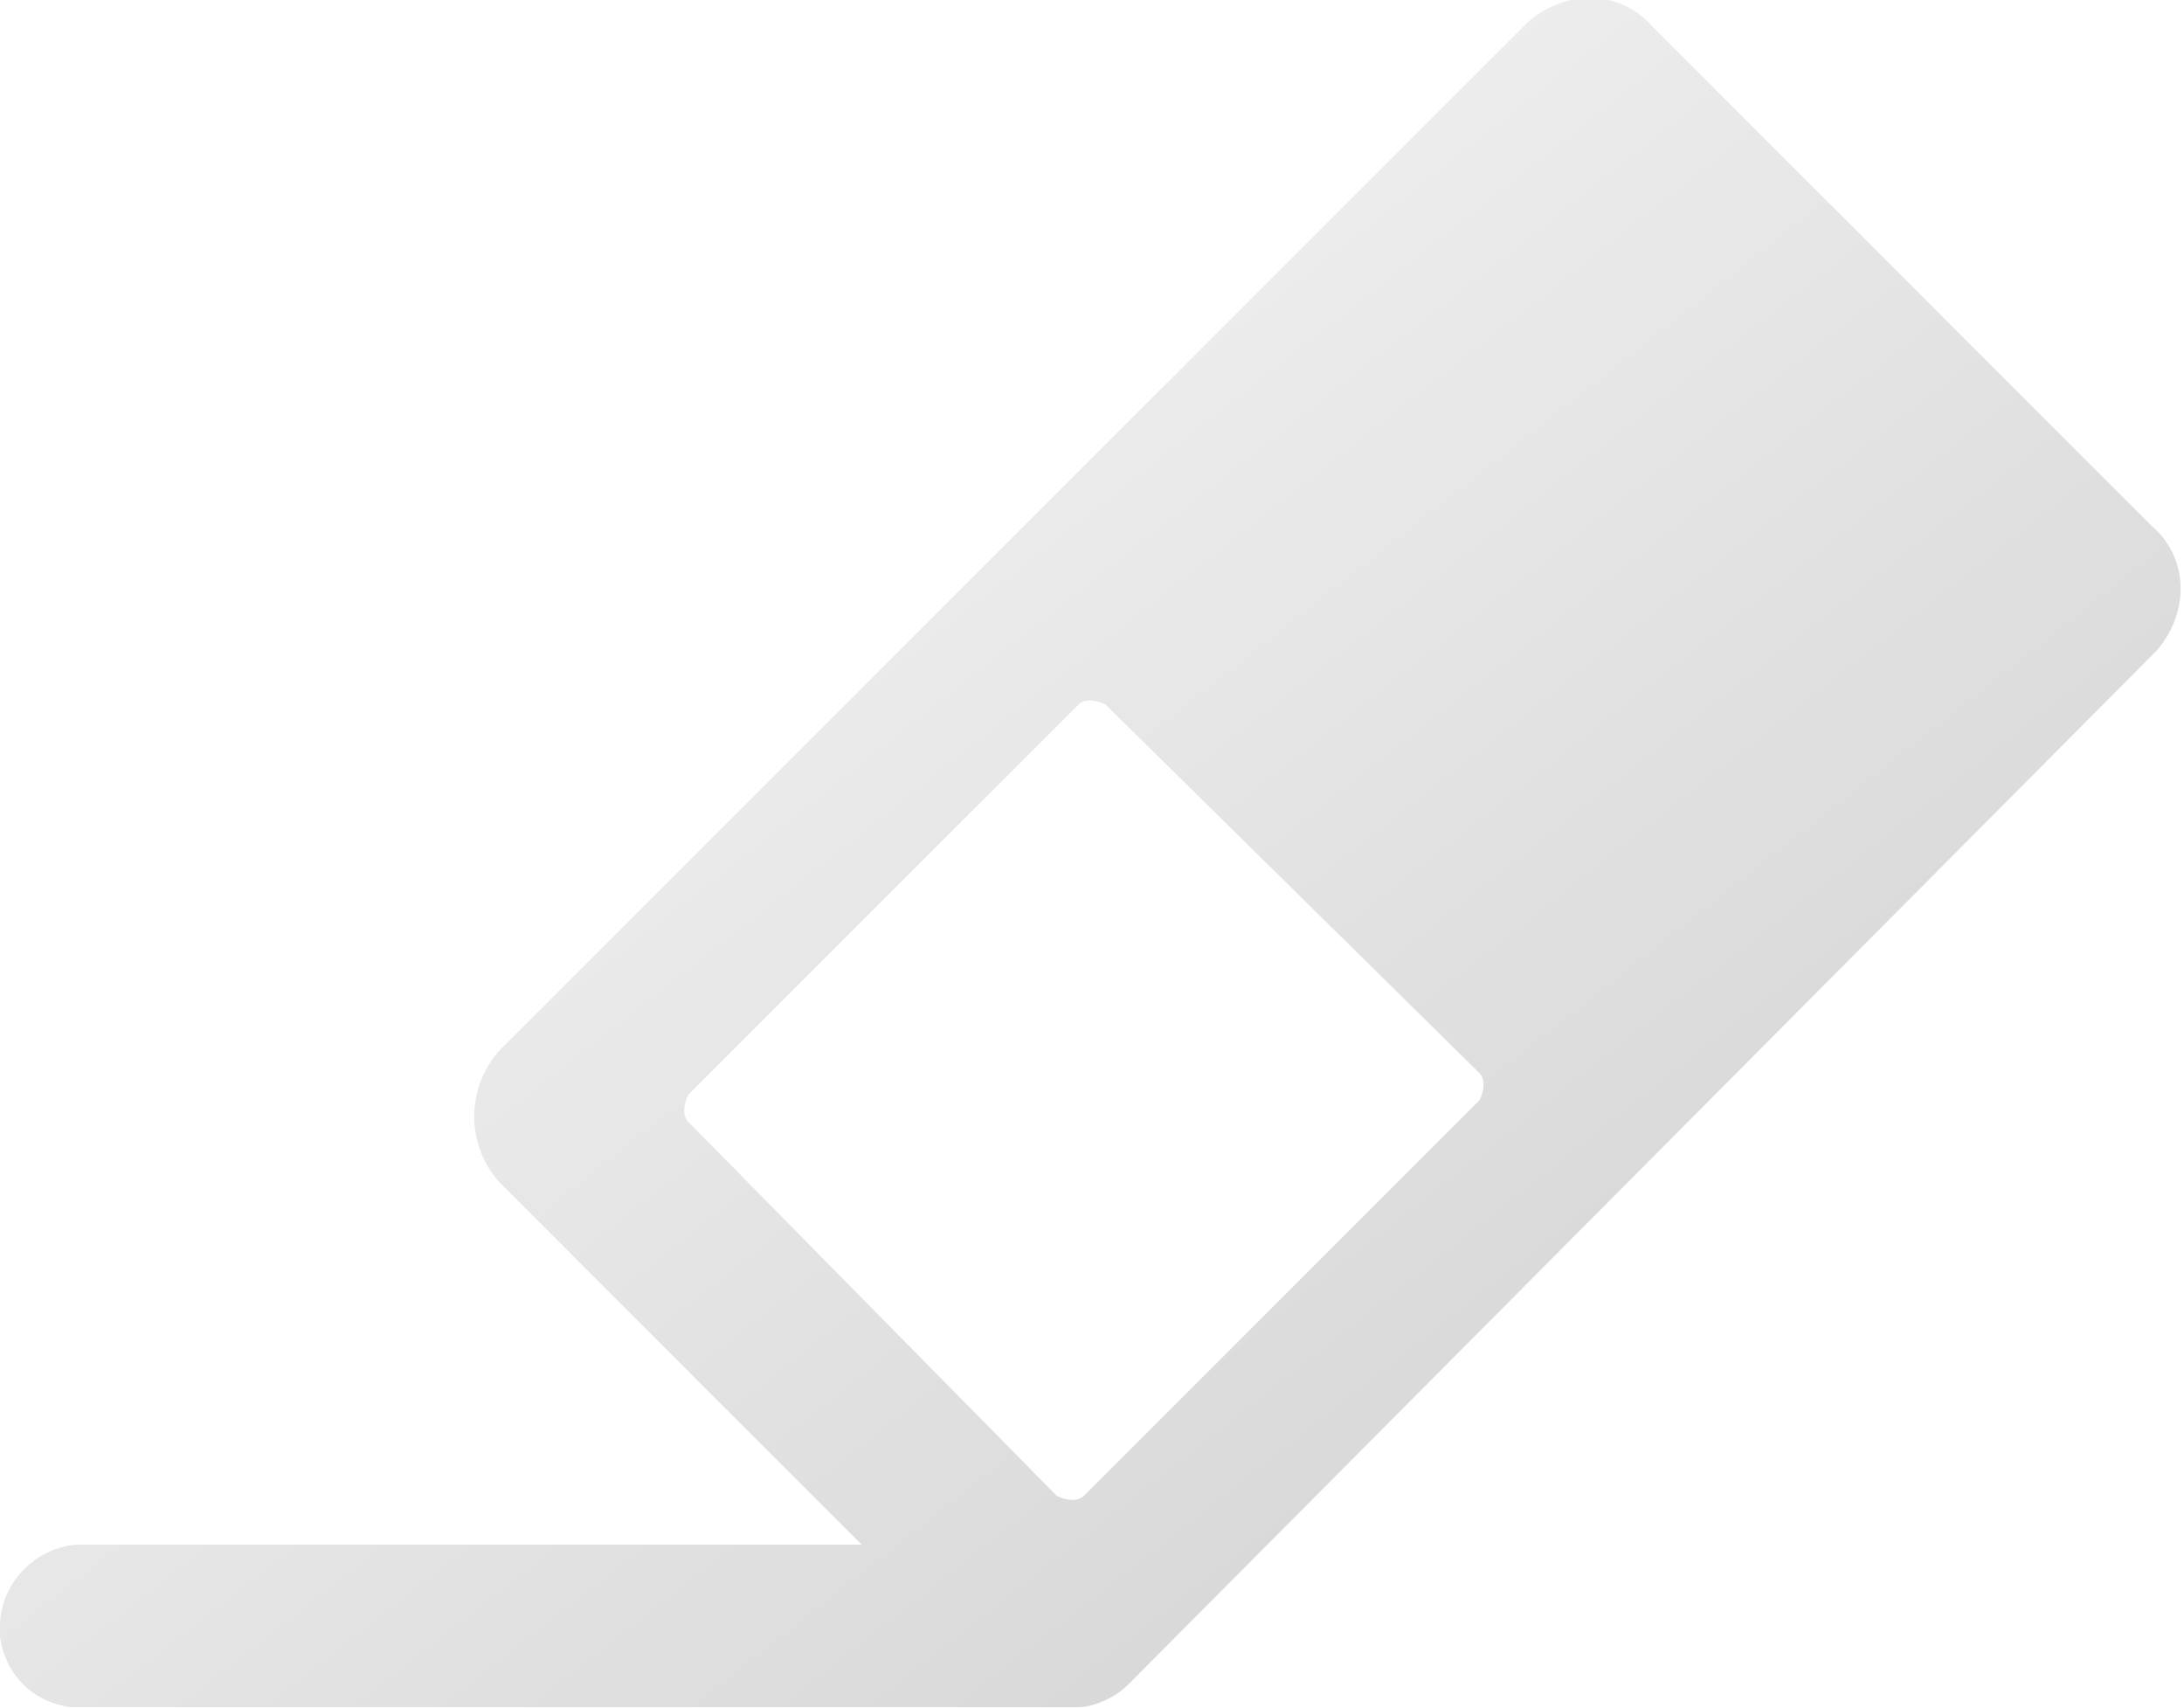
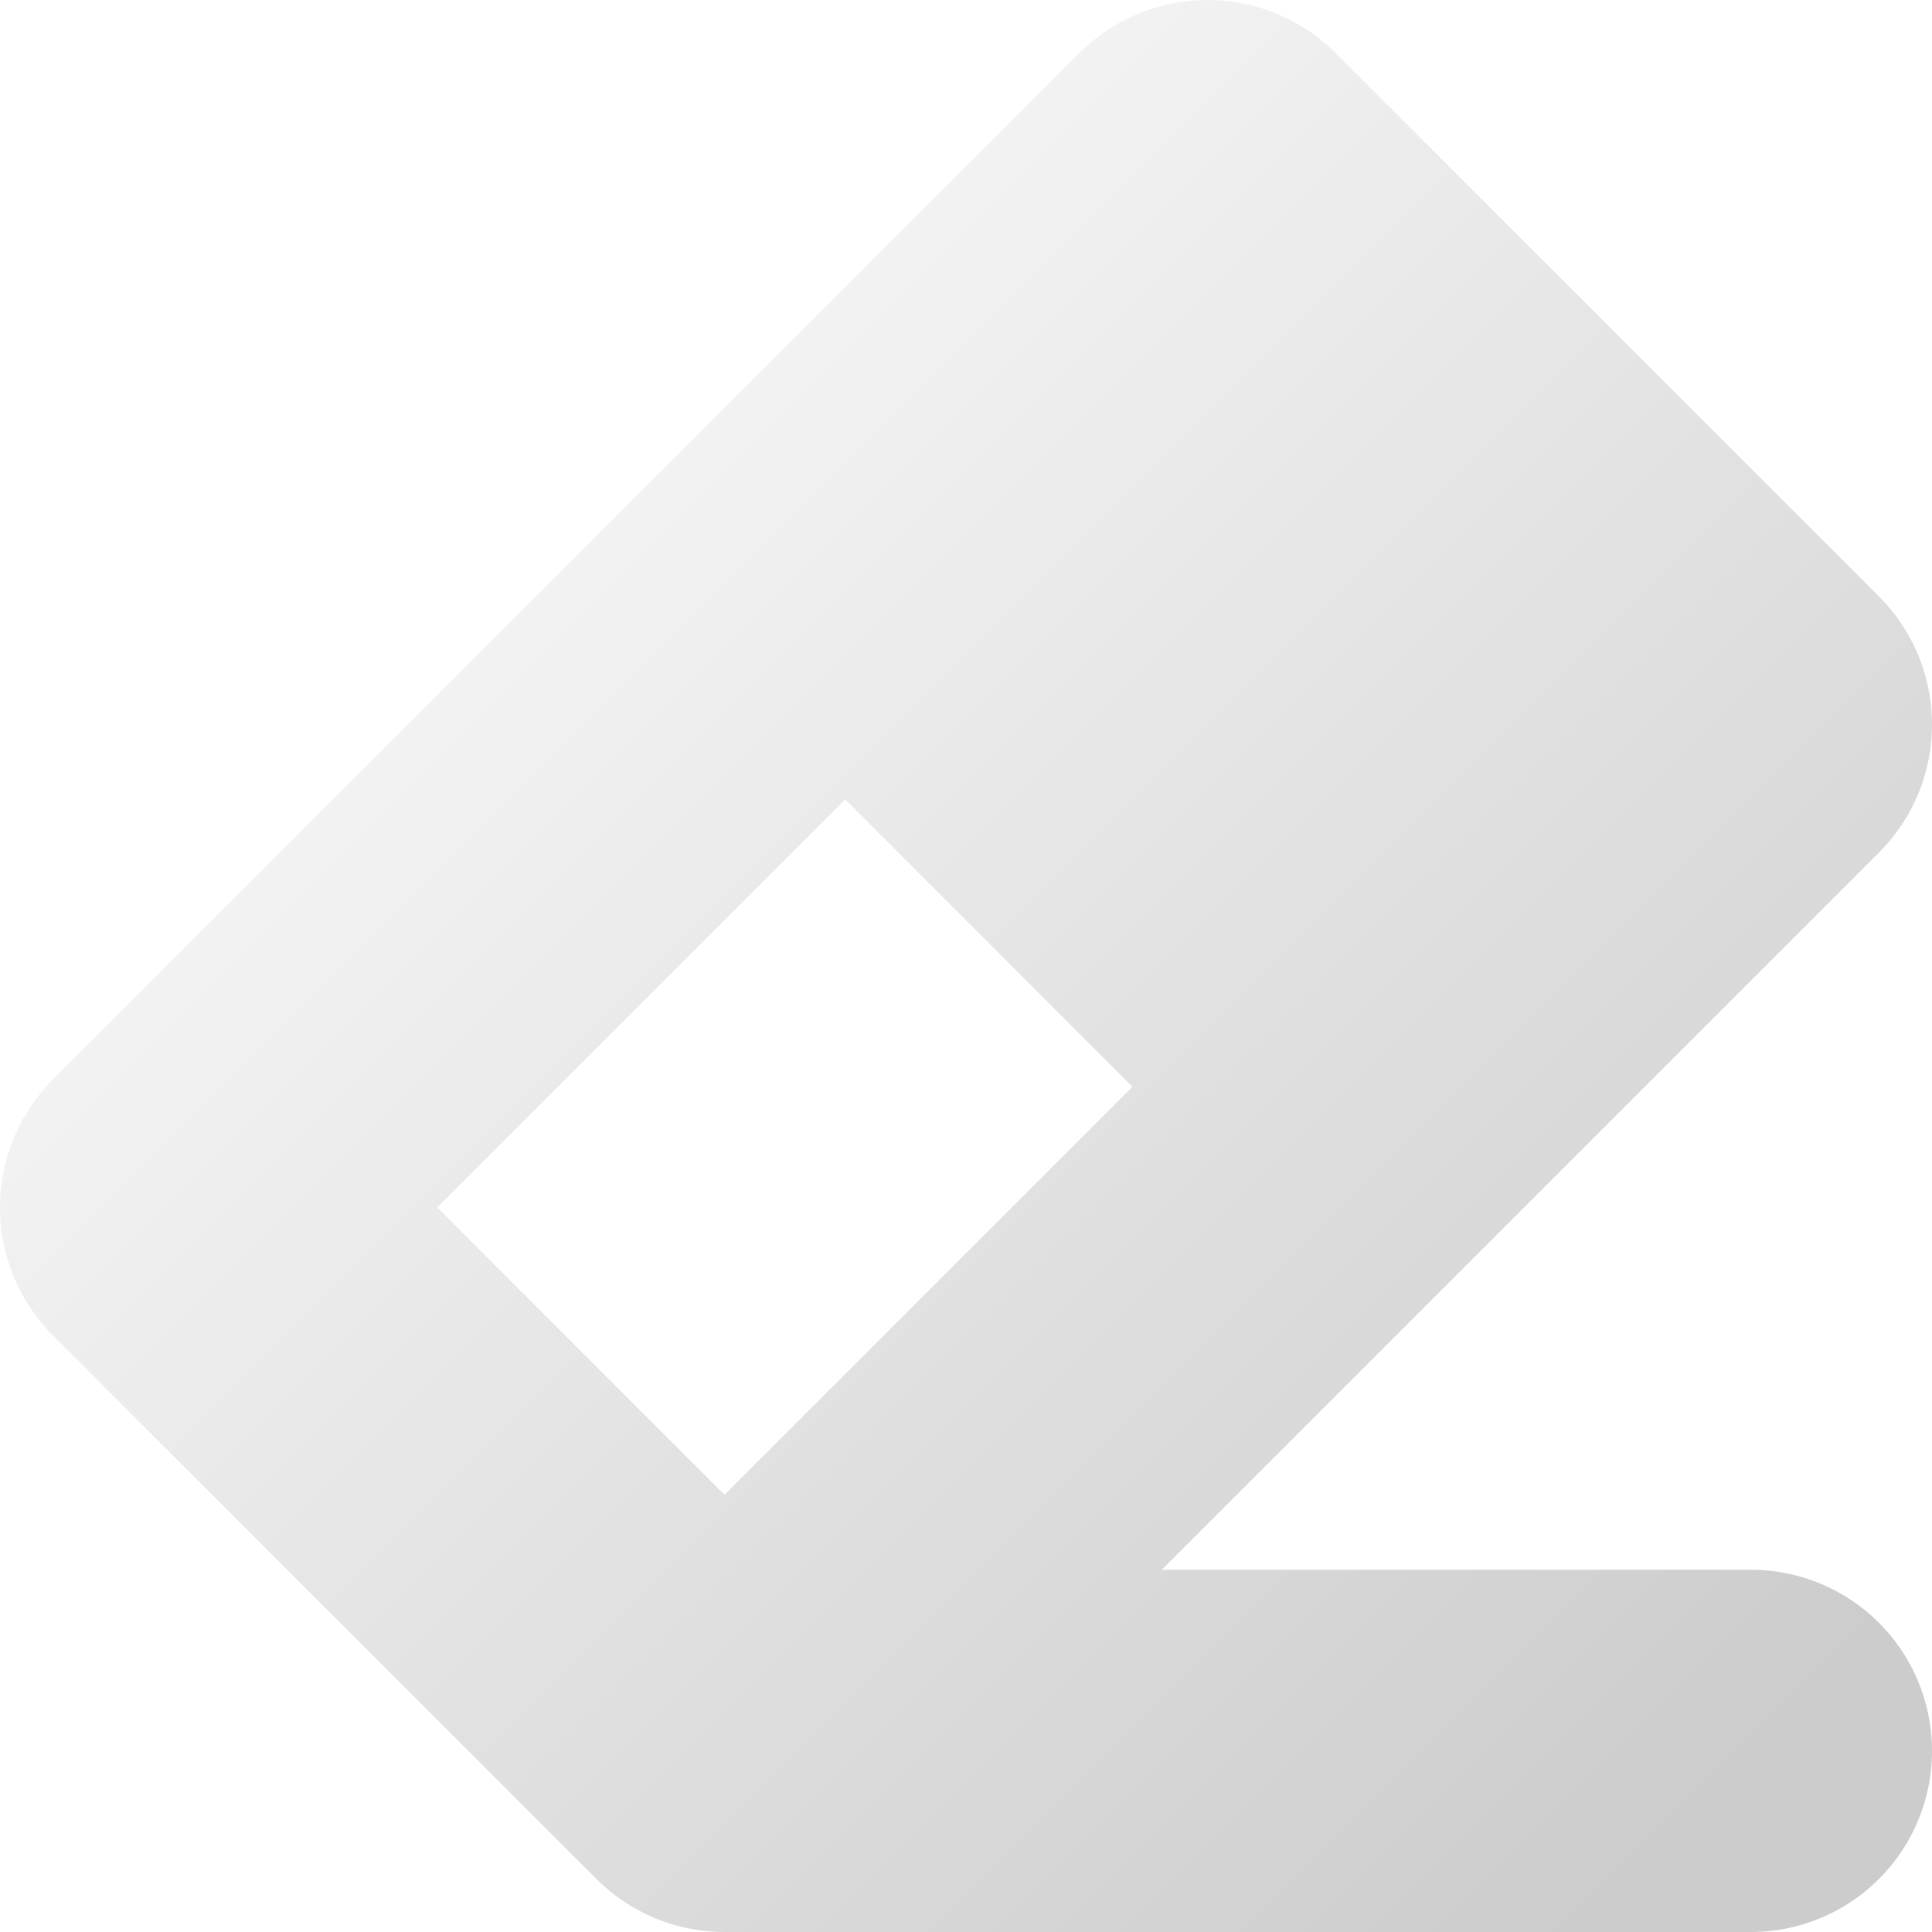
- <svg xmlns="http://www.w3.org/2000/svg" version="1.1" x="0px" y="0px" viewBox="0 0 40.3 31.5" style="enable-background:new 0 0 40.3 31.5;" xml:space="preserve">
+ <svg xmlns="http://www.w3.org/2000/svg" version="1.1" viewBox="0 0 32 32">
  <defs>
    <linearGradient id="g" x1="0" x2="1" y1="0" y2="1">
      <stop offset="0" stop-color="#fff" />
      <stop offset="1" stop-color="#ccc" />
    </linearGradient>
  </defs>
-   <path d="M9.2,21.8l4.6,4.6l2.1,2.1H1.5C0.7,28.5,0,29.2,0,30l0,0c0,0.1,0,0.1,0,0.2c0.1,0.7,0.6,1.2,1.3,1.3h18.5h0.1c0.3,0,0.7-0.2,0.9-0.4l0,0L39.8,12c0.6-0.7,0.6-1.7-0.1-2.3l-4.6-4.6l-4.6-4.6c-0.6-0.7-1.6-0.7-2.3-0.1l-19,19C8.6,20.1,8.6,21.1,9.2,21.8C9.2,21.8,9.2,21.8,9.2,21.8zM19.9,13c0.1-0.1,0.3-0.1,0.5,0c0,0,0,0,0,0l6.9,6.8c0.1,0.1,0.1,0.3,0,0.5l-7.3,7.3c-0.1,0.1-0.3,0.1-0.5,0l-6.8-6.9c-0.1-0.1-0.1-0.3,0-0.5c0,0,0,0,0,0L19.9,13z" fill="url(#g)" />
+   <path d="M29 29H12l-9 -9l17 -17l9 9l-3 3l-9 -9l-3 3l9 9l5 -5l-16 16z" stroke="url(#g)" fill="none" stroke-width="6" stroke-linejoin="round" />
</svg>
